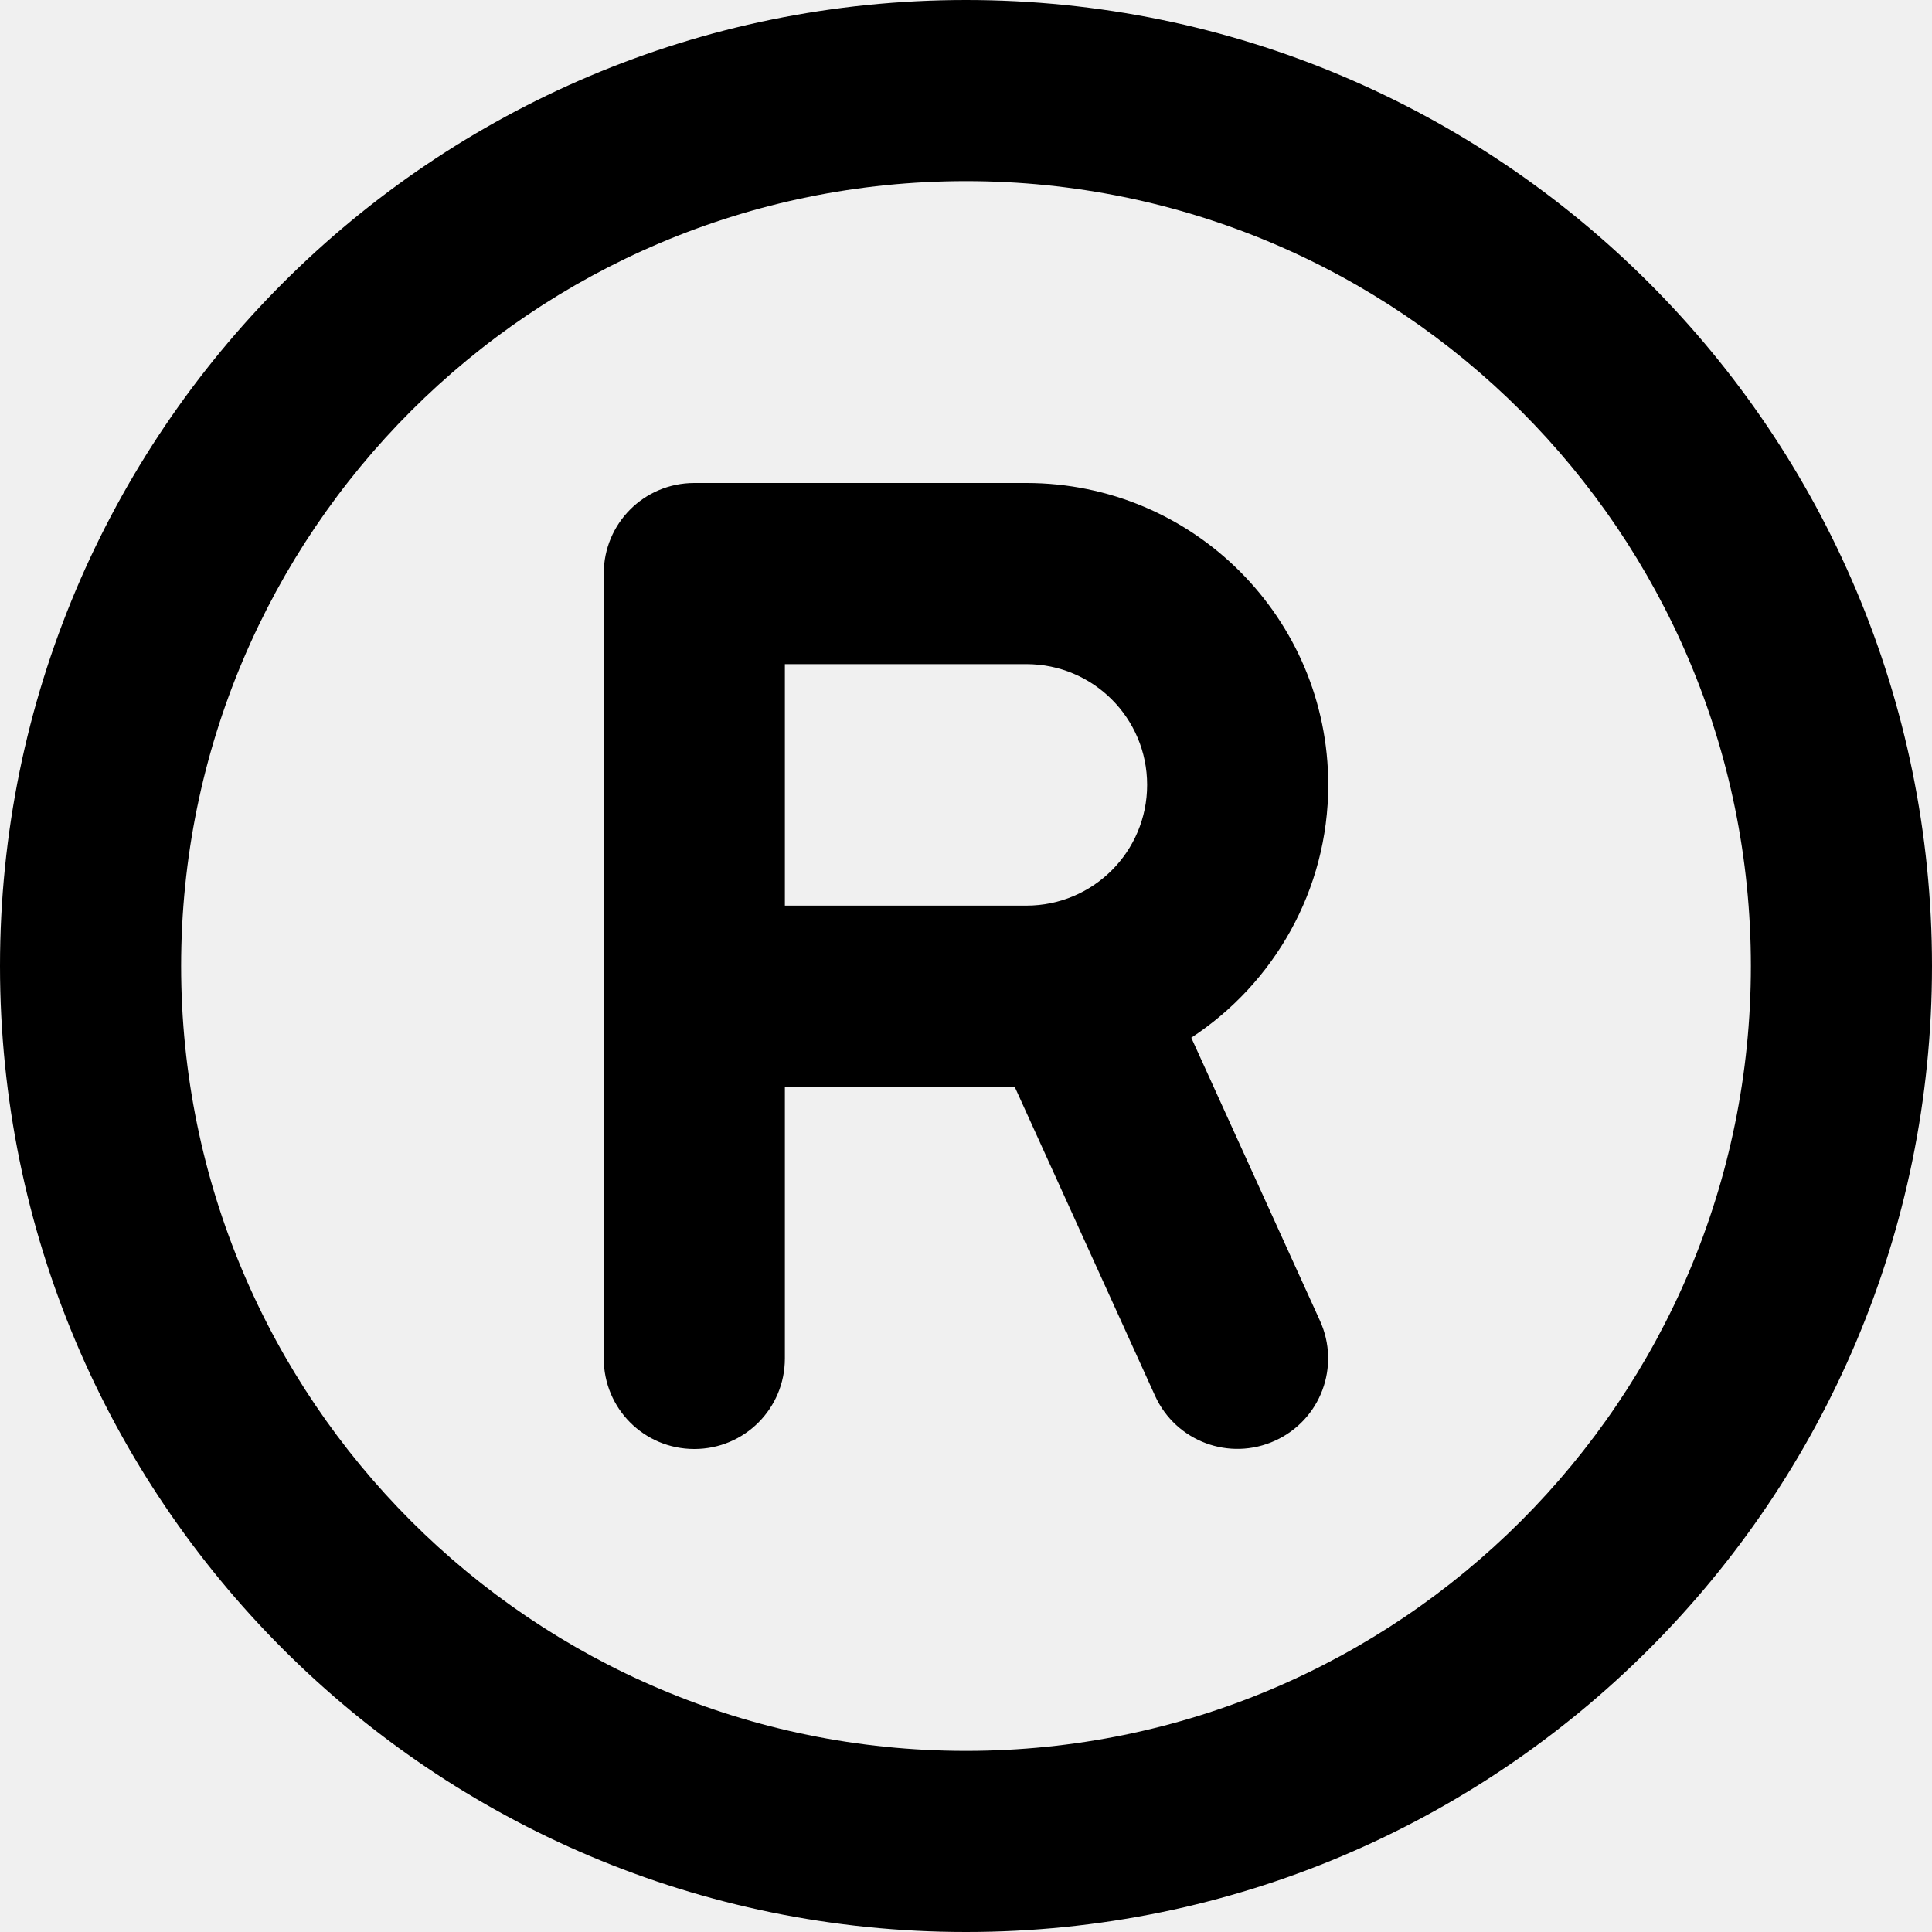
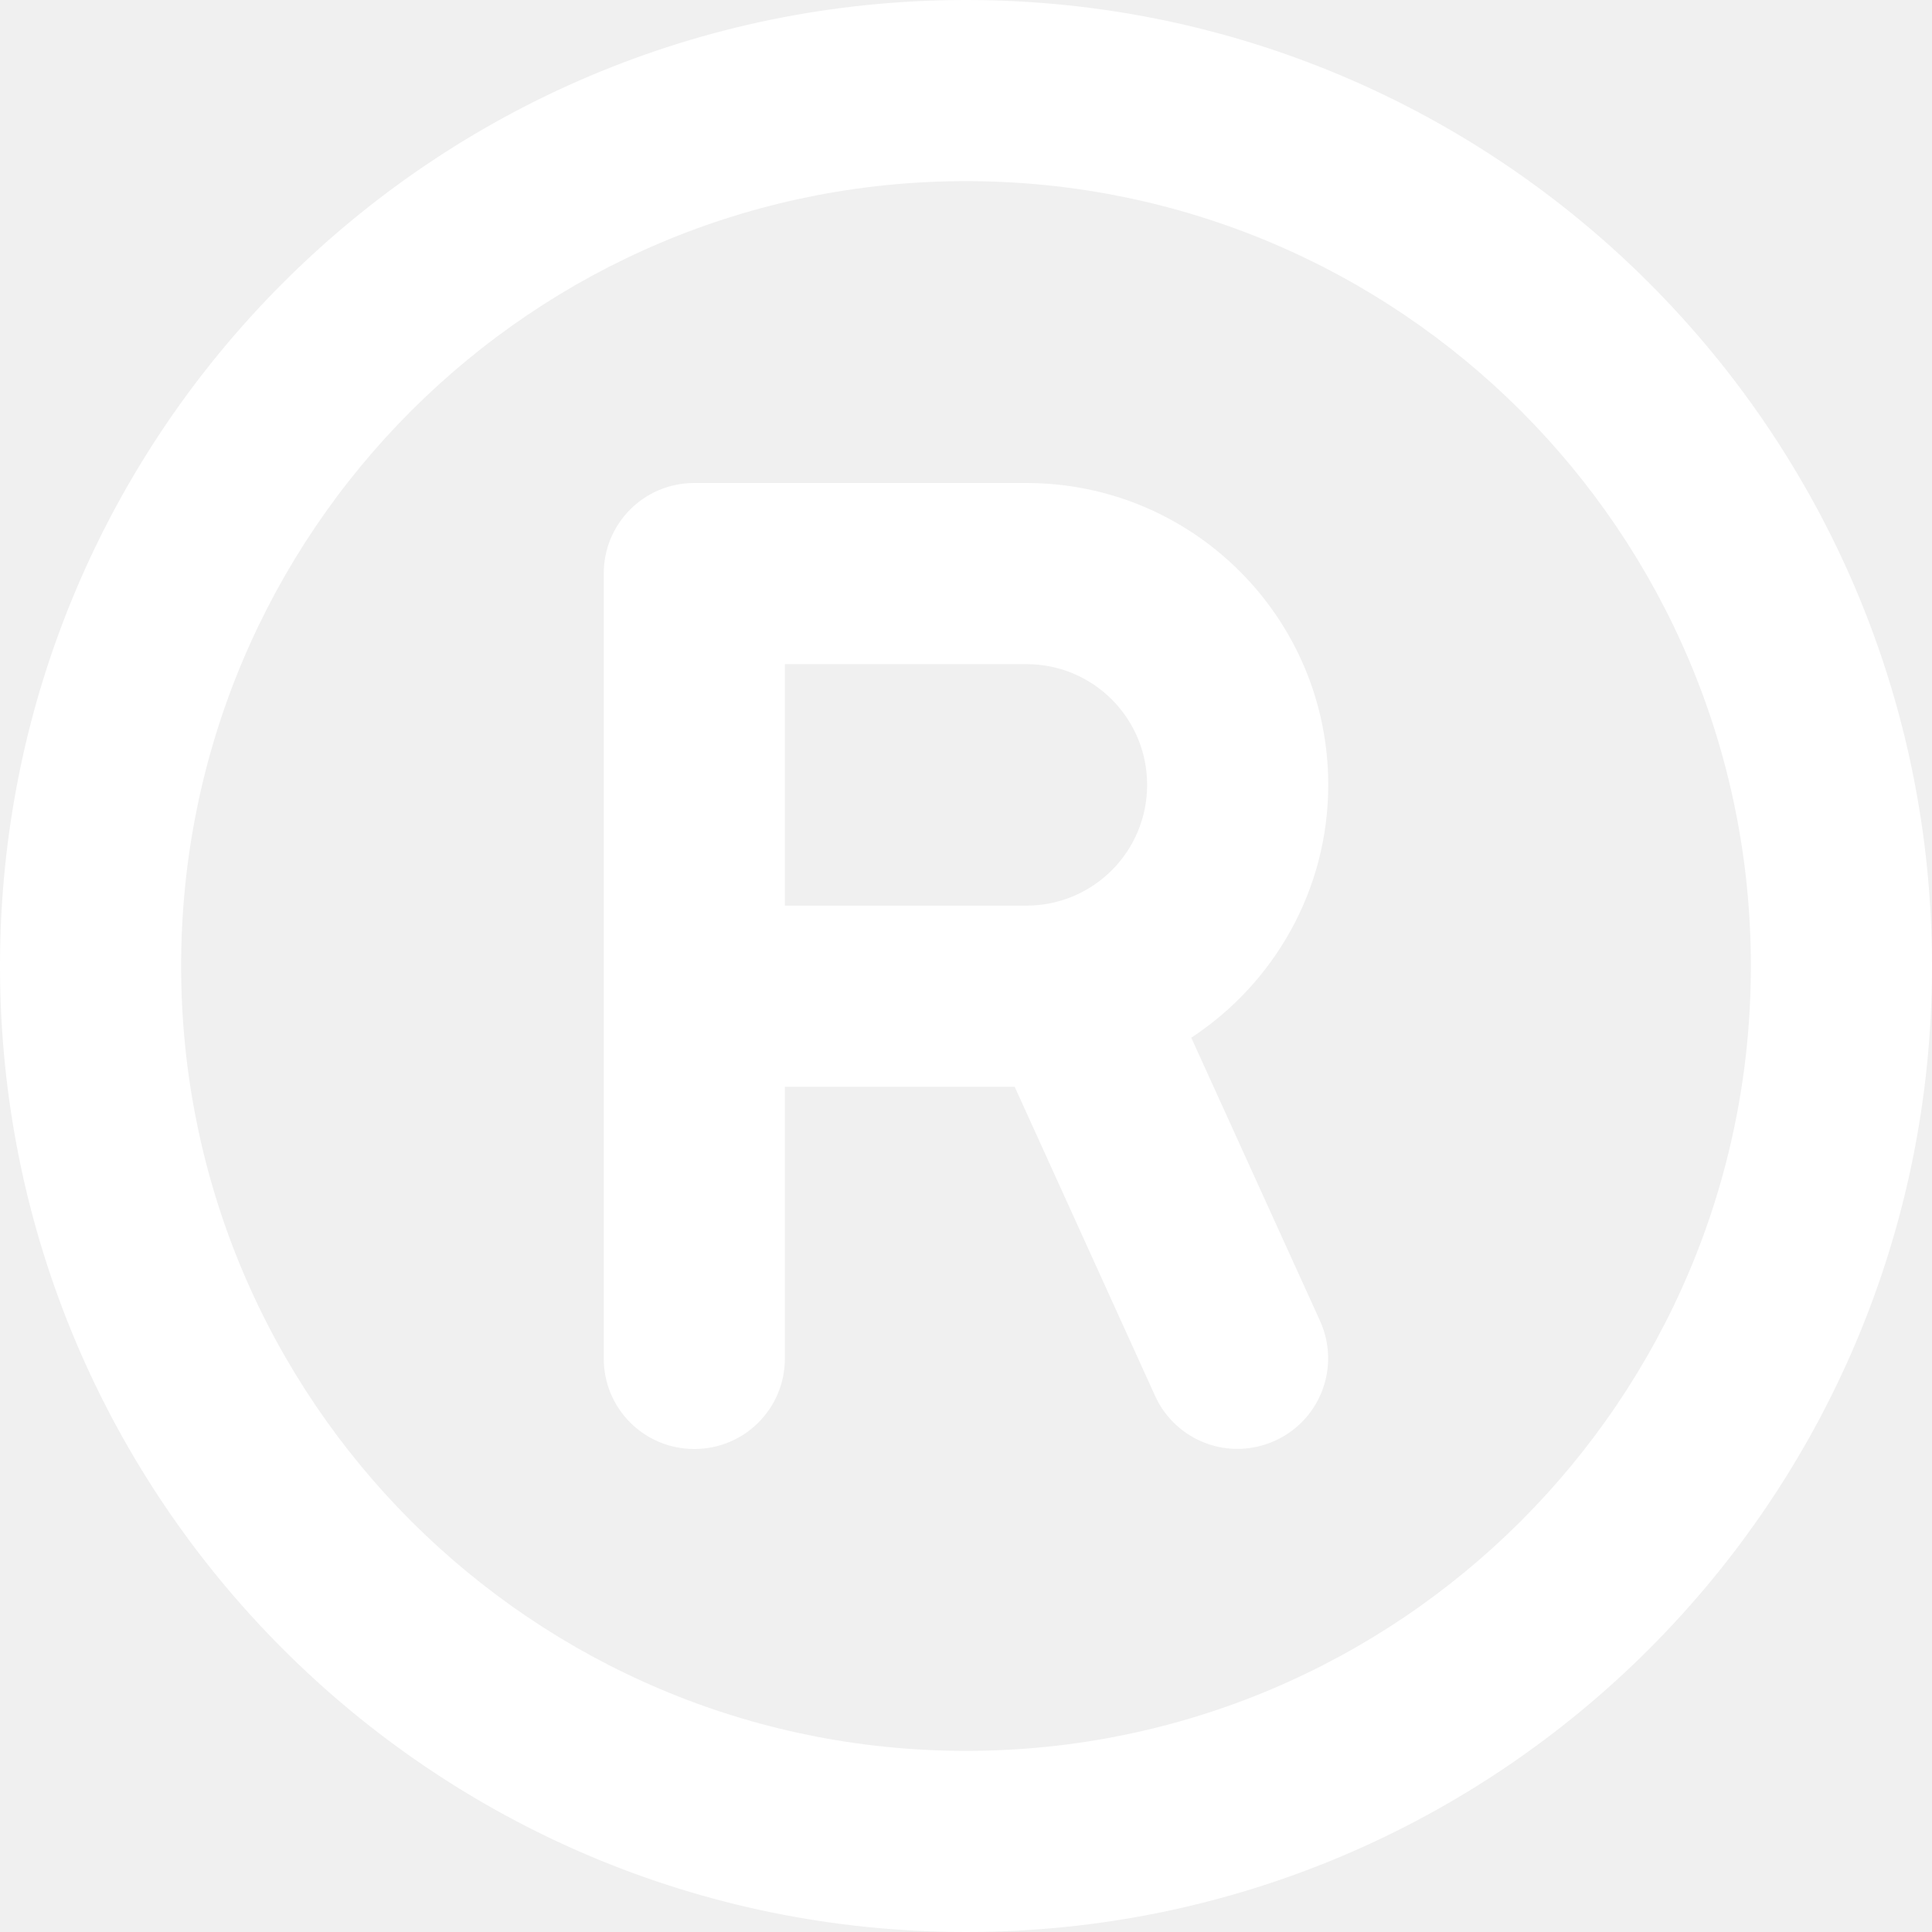
<svg xmlns="http://www.w3.org/2000/svg" viewBox="0 0 512 512">
-   <path d="M256 48a208 208 0 1 1 0 416 208 208 0 1 1 0-416zm0 464A256 256 0 1 0 256 0a256 256 0 1 0 0 512zM160 152l0 112 0 96c0 13.3 10.7 24 24 24s24-10.7 24-24l0-72 60.9 0 37.2 81.9c5.5 12.1 19.7 17.4 31.8 11.9s17.4-19.7 11.9-31.8L315.7 275c21.8-14.3 36.3-39 36.3-67c0-44.2-35.8-80-80-80l-88 0c-13.3 0-24 10.7-24 24zm48 88l0-64 64 0c17.7 0 32 14.3 32 32s-14.3 32-32 32l-64 0z" />
+   <path fill="#FFF" d="M256 48a208 208 0 1 1 0 416 208 208 0 1 1 0-416zm0 464A256 256 0 1 0 256 0a256 256 0 1 0 0 512zM160 152l0 112 0 96c0 13.3 10.7 24 24 24s24-10.7 24-24l0-72 60.9 0 37.2 81.9c5.5 12.1 19.7 17.4 31.8 11.9s17.4-19.7 11.9-31.8L315.7 275c21.8-14.3 36.3-39 36.3-67c0-44.2-35.8-80-80-80l-88 0c-13.3 0-24 10.7-24 24zm48 88l0-64 64 0c17.7 0 32 14.3 32 32s-14.3 32-32 32l-64 0z" />
</svg>
